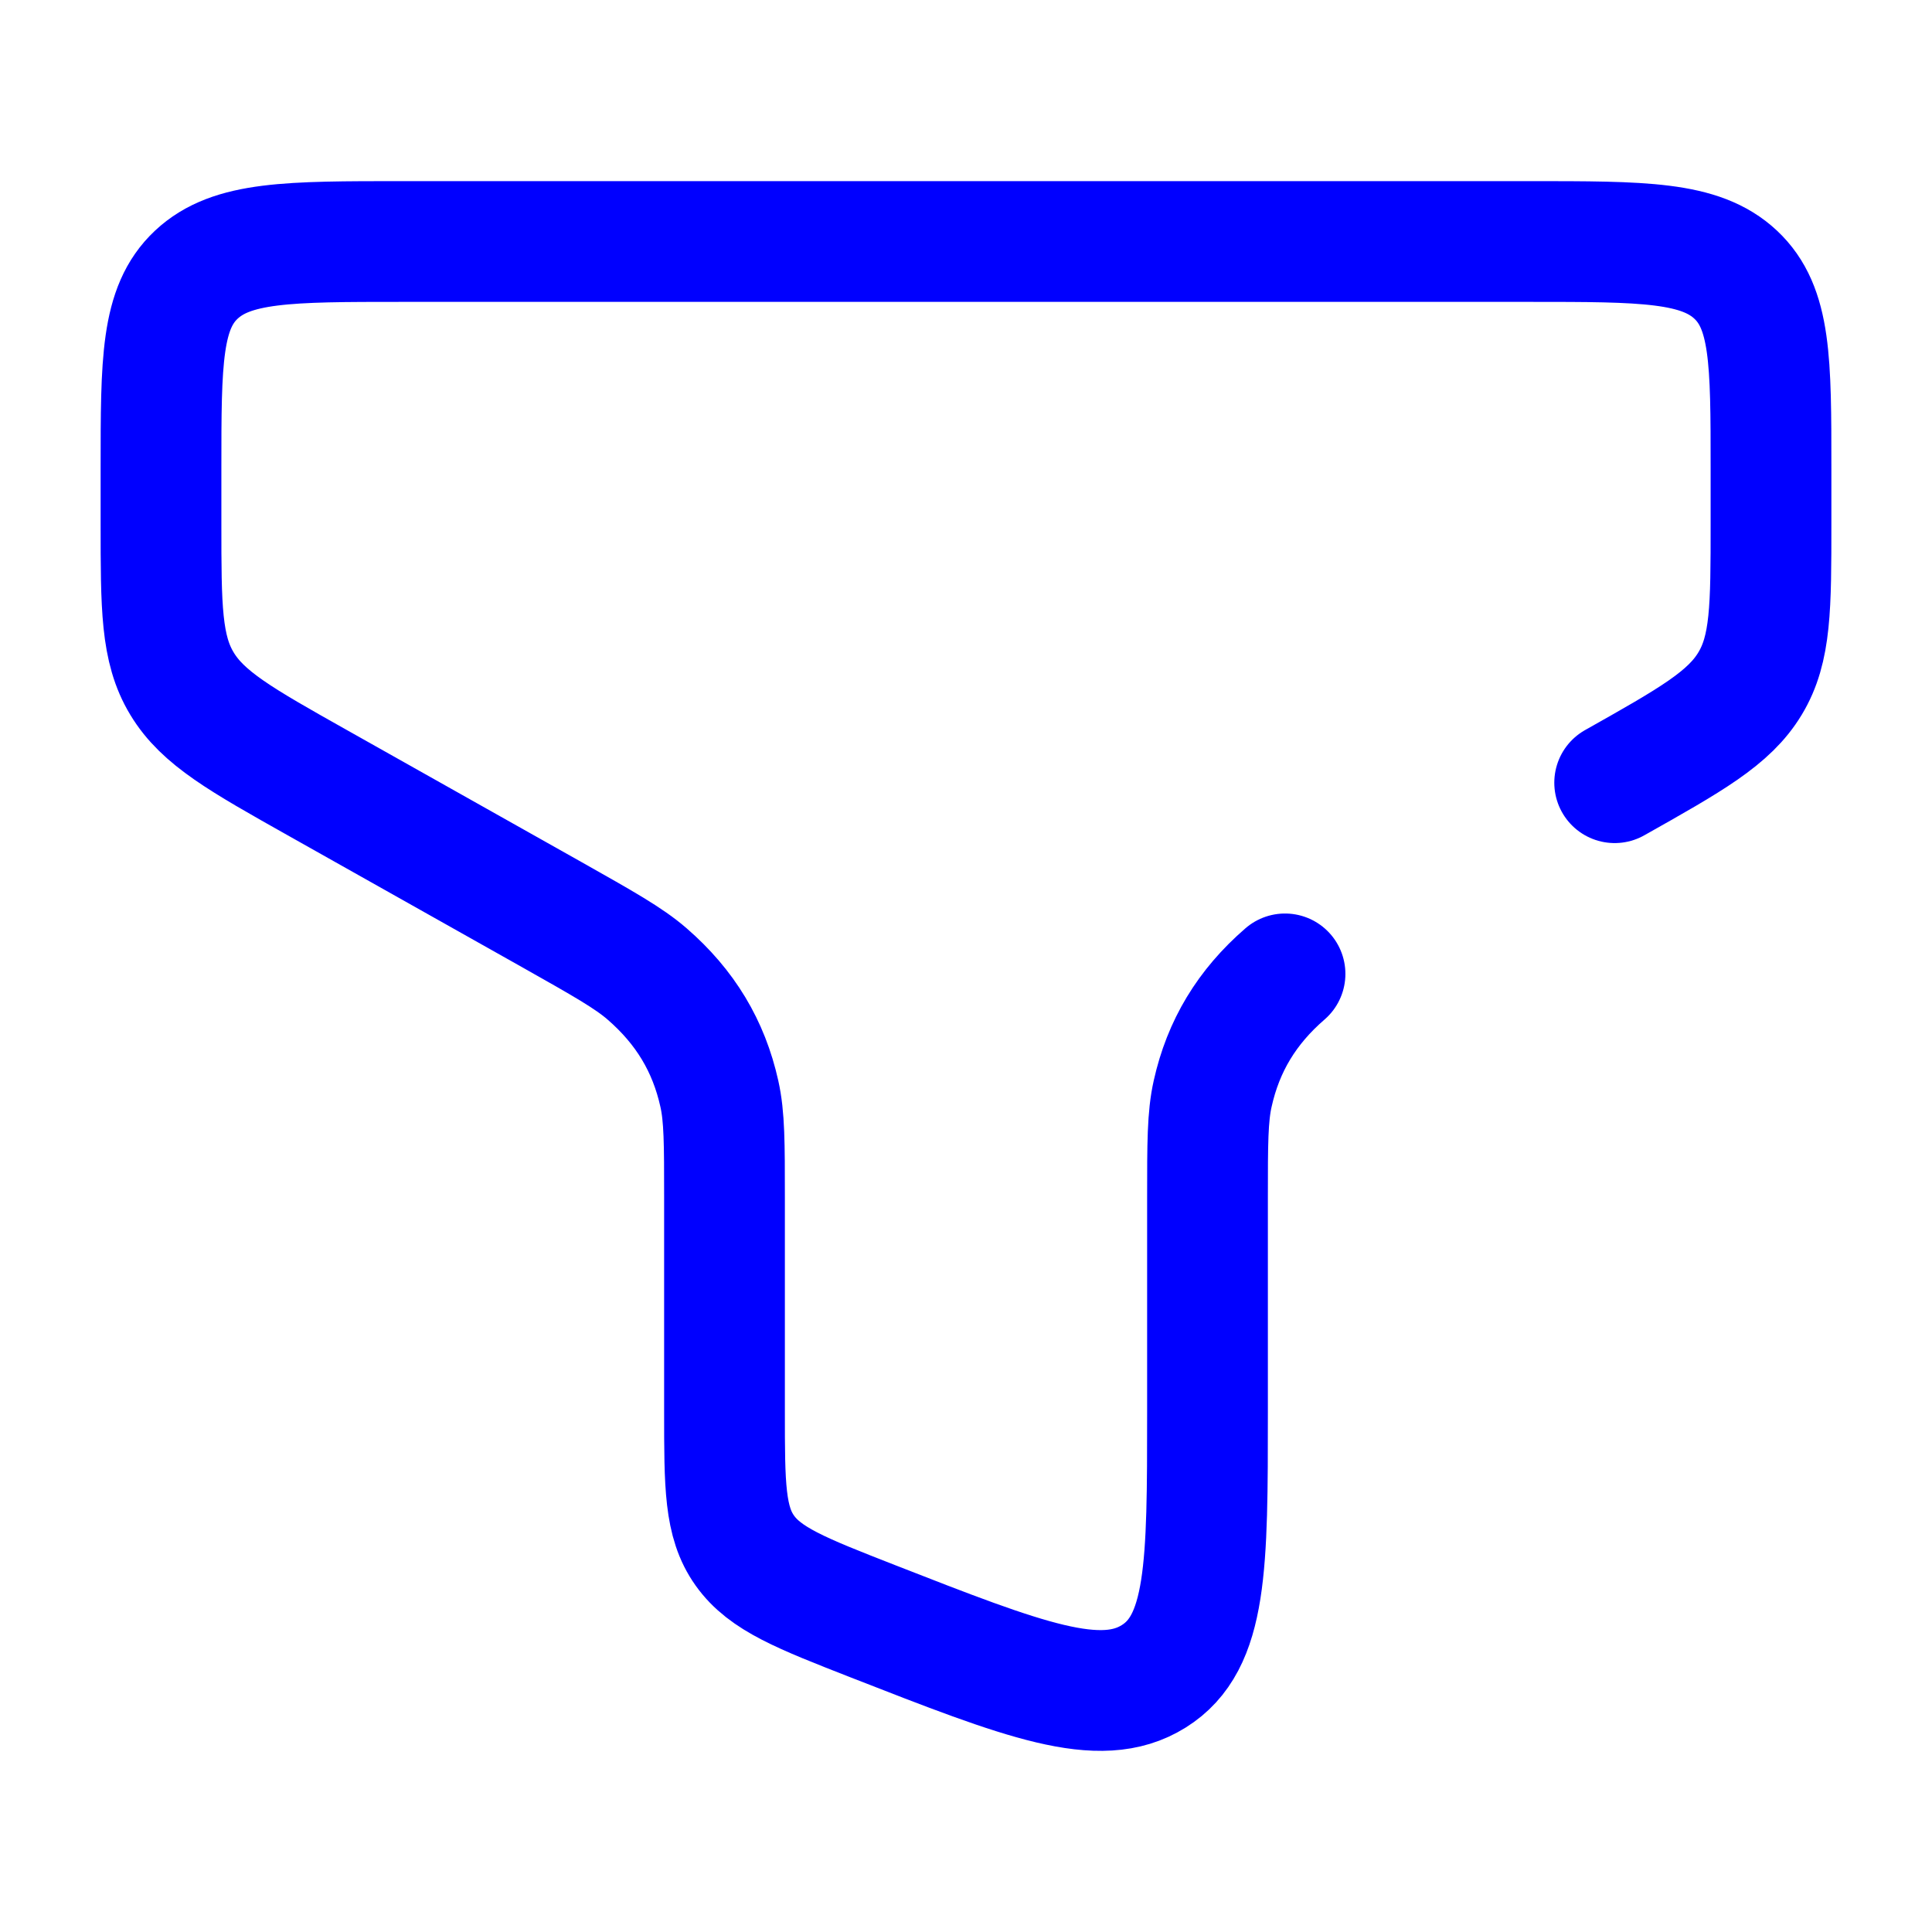
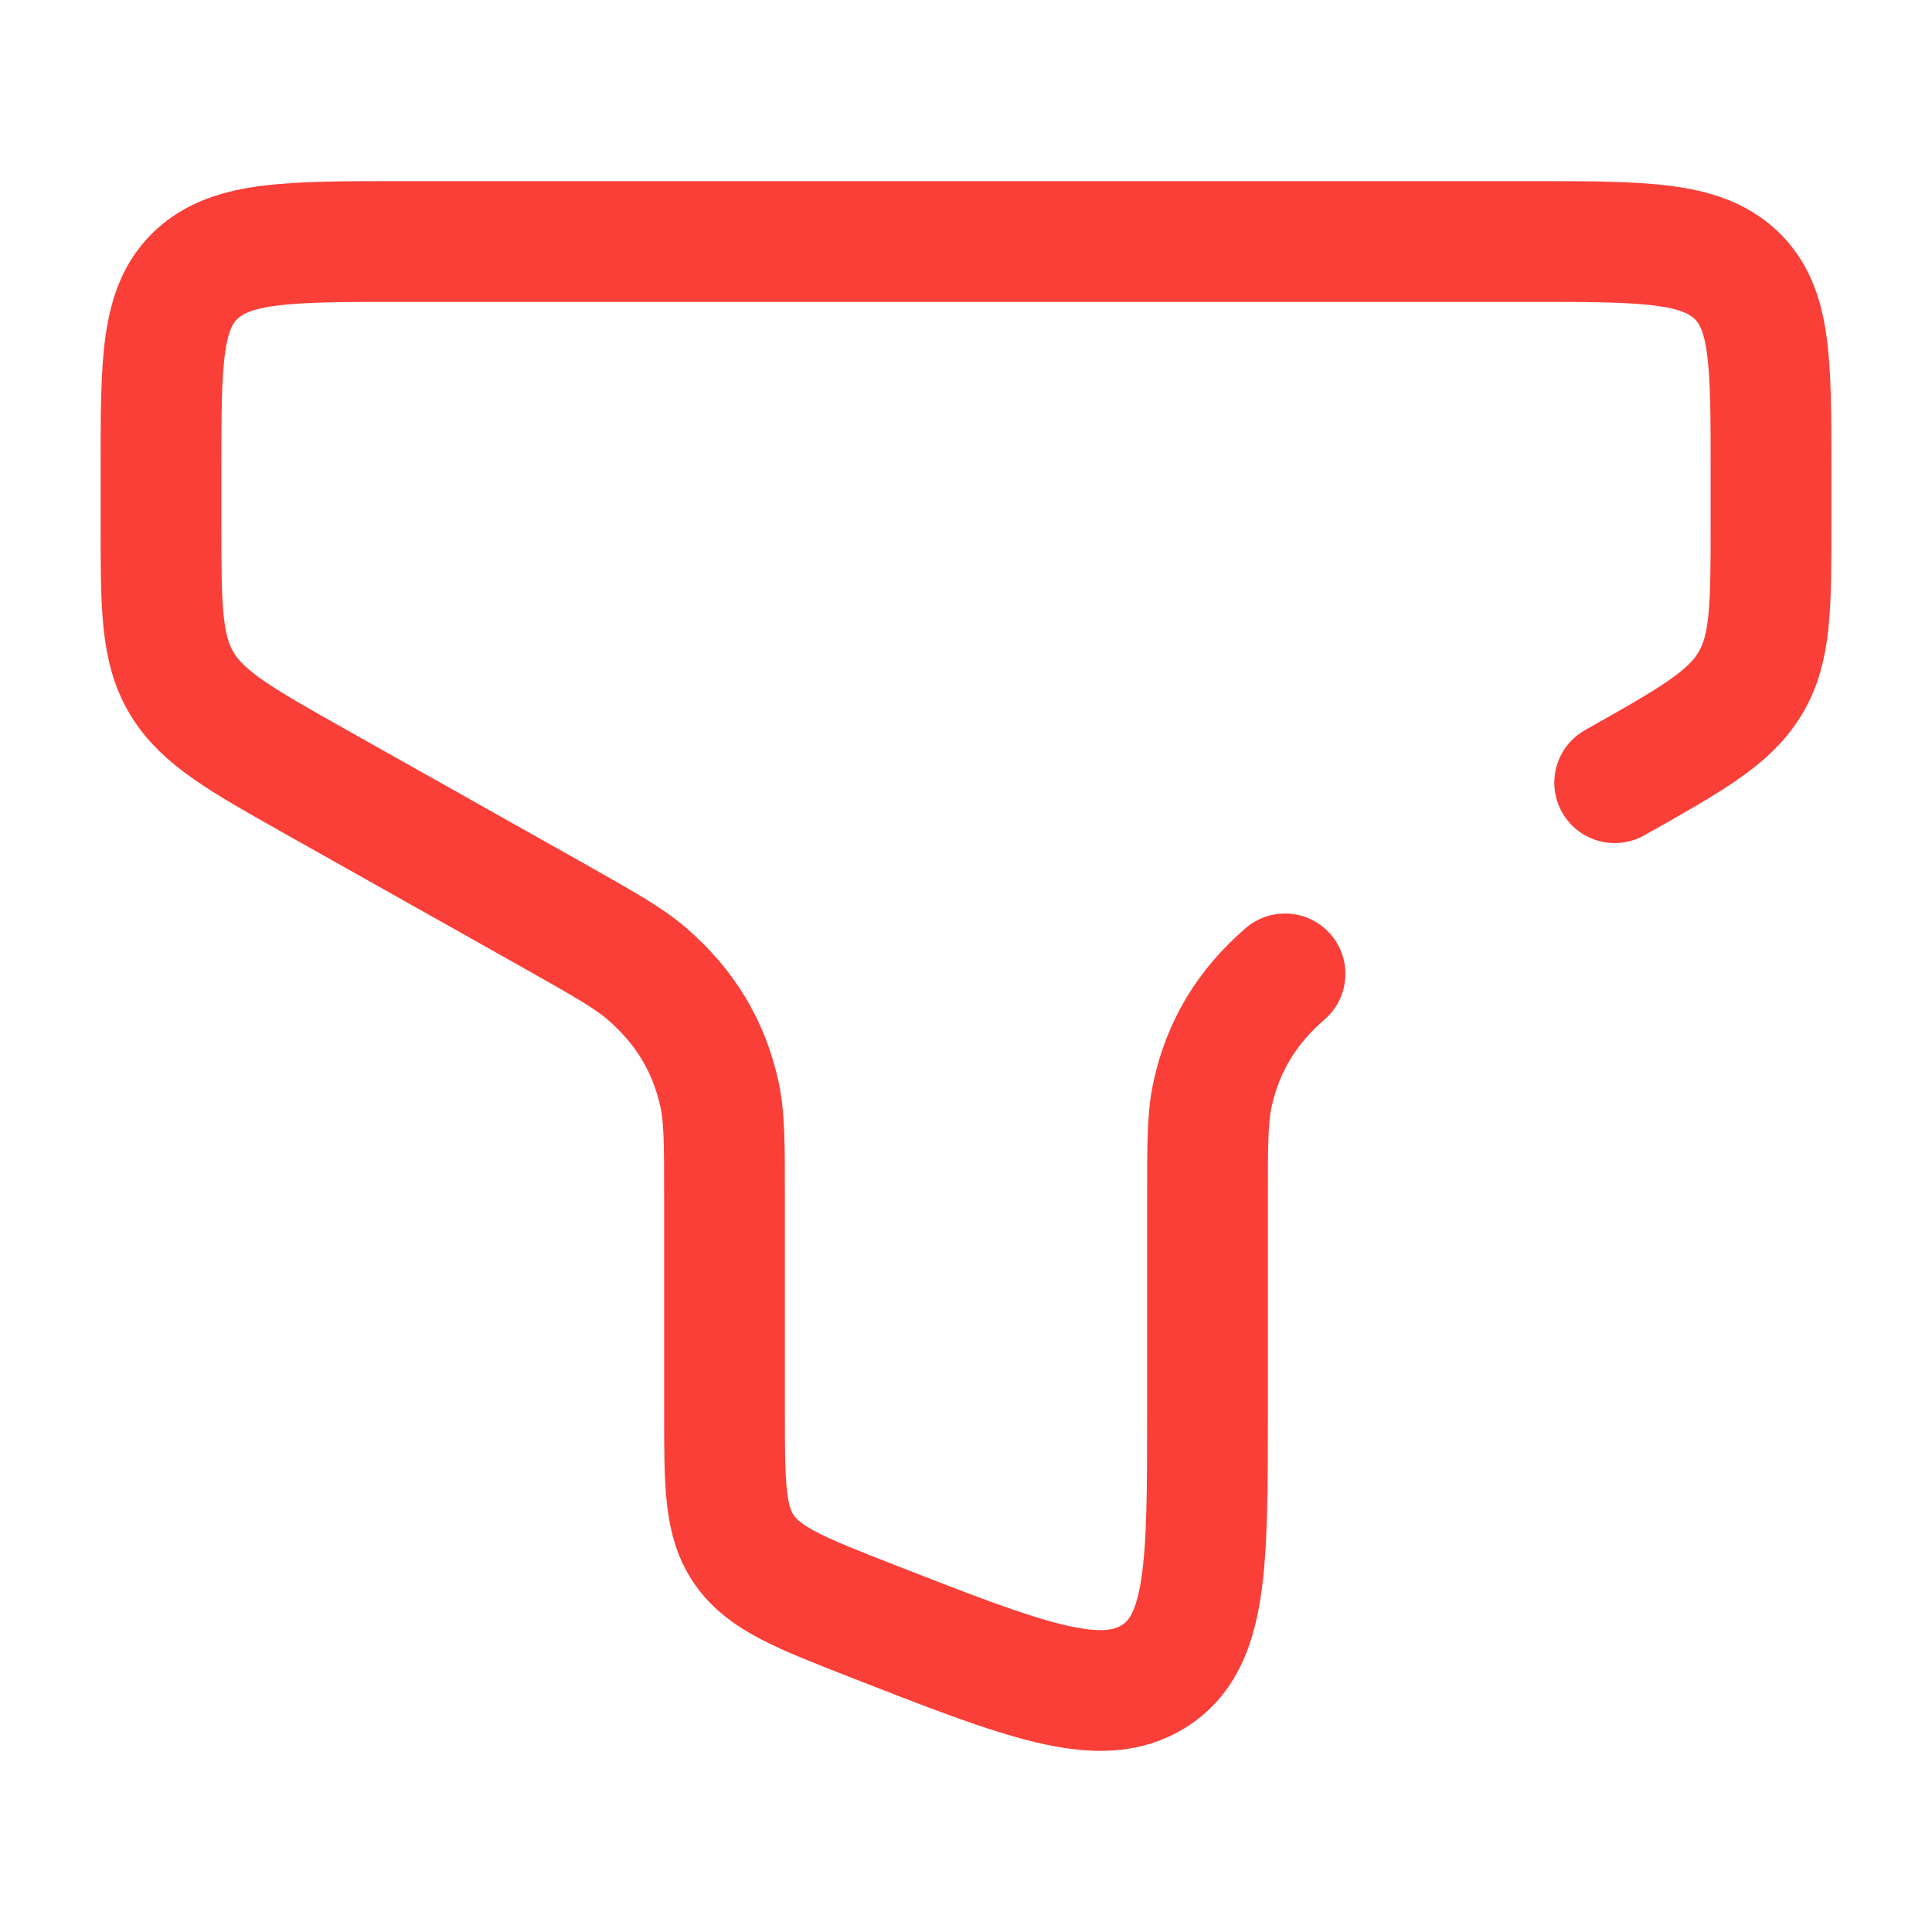
<svg xmlns="http://www.w3.org/2000/svg" width="800px" height="800px" viewBox="0 0 24 24" fill="none" stroke="#0000ff">
  <g id="SVGRepo_bgCarrier" stroke-width="0" />
  <g id="SVGRepo_tracerCarrier" stroke-linecap="round" stroke-linejoin="round" />
  <g id="SVGRepo_iconCarrier">
-     <path d="M20.058 9.723C21.006 9.189 21.481 8.922 21.74 8.491C22 8.061 22 7.542 22 6.504V5.815C22 4.488 22 3.824 21.561 3.412C21.121 3 20.414 3 19 3H5C3.586 3 2.879 3 2.439 3.412C2 3.824 2 4.488 2 5.815V6.504C2 7.542 2 8.061 2.26 8.491C2.519 8.922 2.993 9.189 3.942 9.723L6.855 11.362C7.491 11.721 7.81 11.9 8.038 12.098C8.512 12.509 8.804 12.993 8.936 13.587C9 13.872 9 14.206 9 14.873L9 17.542C9 18.452 9 18.907 9.252 19.261C9.504 19.616 9.951 19.791 10.846 20.141C12.725 20.875 13.664 21.242 14.332 20.824C15 20.407 15 19.452 15 17.542V14.873C15 14.206 15 13.872 15.064 13.587C15.196 12.993 15.488 12.509 15.963 12.098" stroke="#0000ff" stroke-width="1.5" stroke-linecap="round" />
+     <path d="M20.058 9.723C21.006 9.189 21.481 8.922 21.74 8.491C22 8.061 22 7.542 22 6.504V5.815C22 4.488 22 3.824 21.561 3.412C21.121 3 20.414 3 19 3H5C3.586 3 2.879 3 2.439 3.412C2 3.824 2 4.488 2 5.815V6.504C2 7.542 2 8.061 2.26 8.491C2.519 8.922 2.993 9.189 3.942 9.723L6.855 11.362C7.491 11.721 7.81 11.9 8.038 12.098C8.512 12.509 8.804 12.993 8.936 13.587C9 13.872 9 14.206 9 14.873L9 17.542C9 18.452 9 18.907 9.252 19.261C9.504 19.616 9.951 19.791 10.846 20.141C12.725 20.875 13.664 21.242 14.332 20.824C15 20.407 15 19.452 15 17.542V14.873C15 14.206 15 13.872 15.064 13.587C15.196 12.993 15.488 12.509 15.963 12.098" stroke="#fa3f38" stroke-width="1.5" stroke-linecap="round" />
  </g>
</svg>
